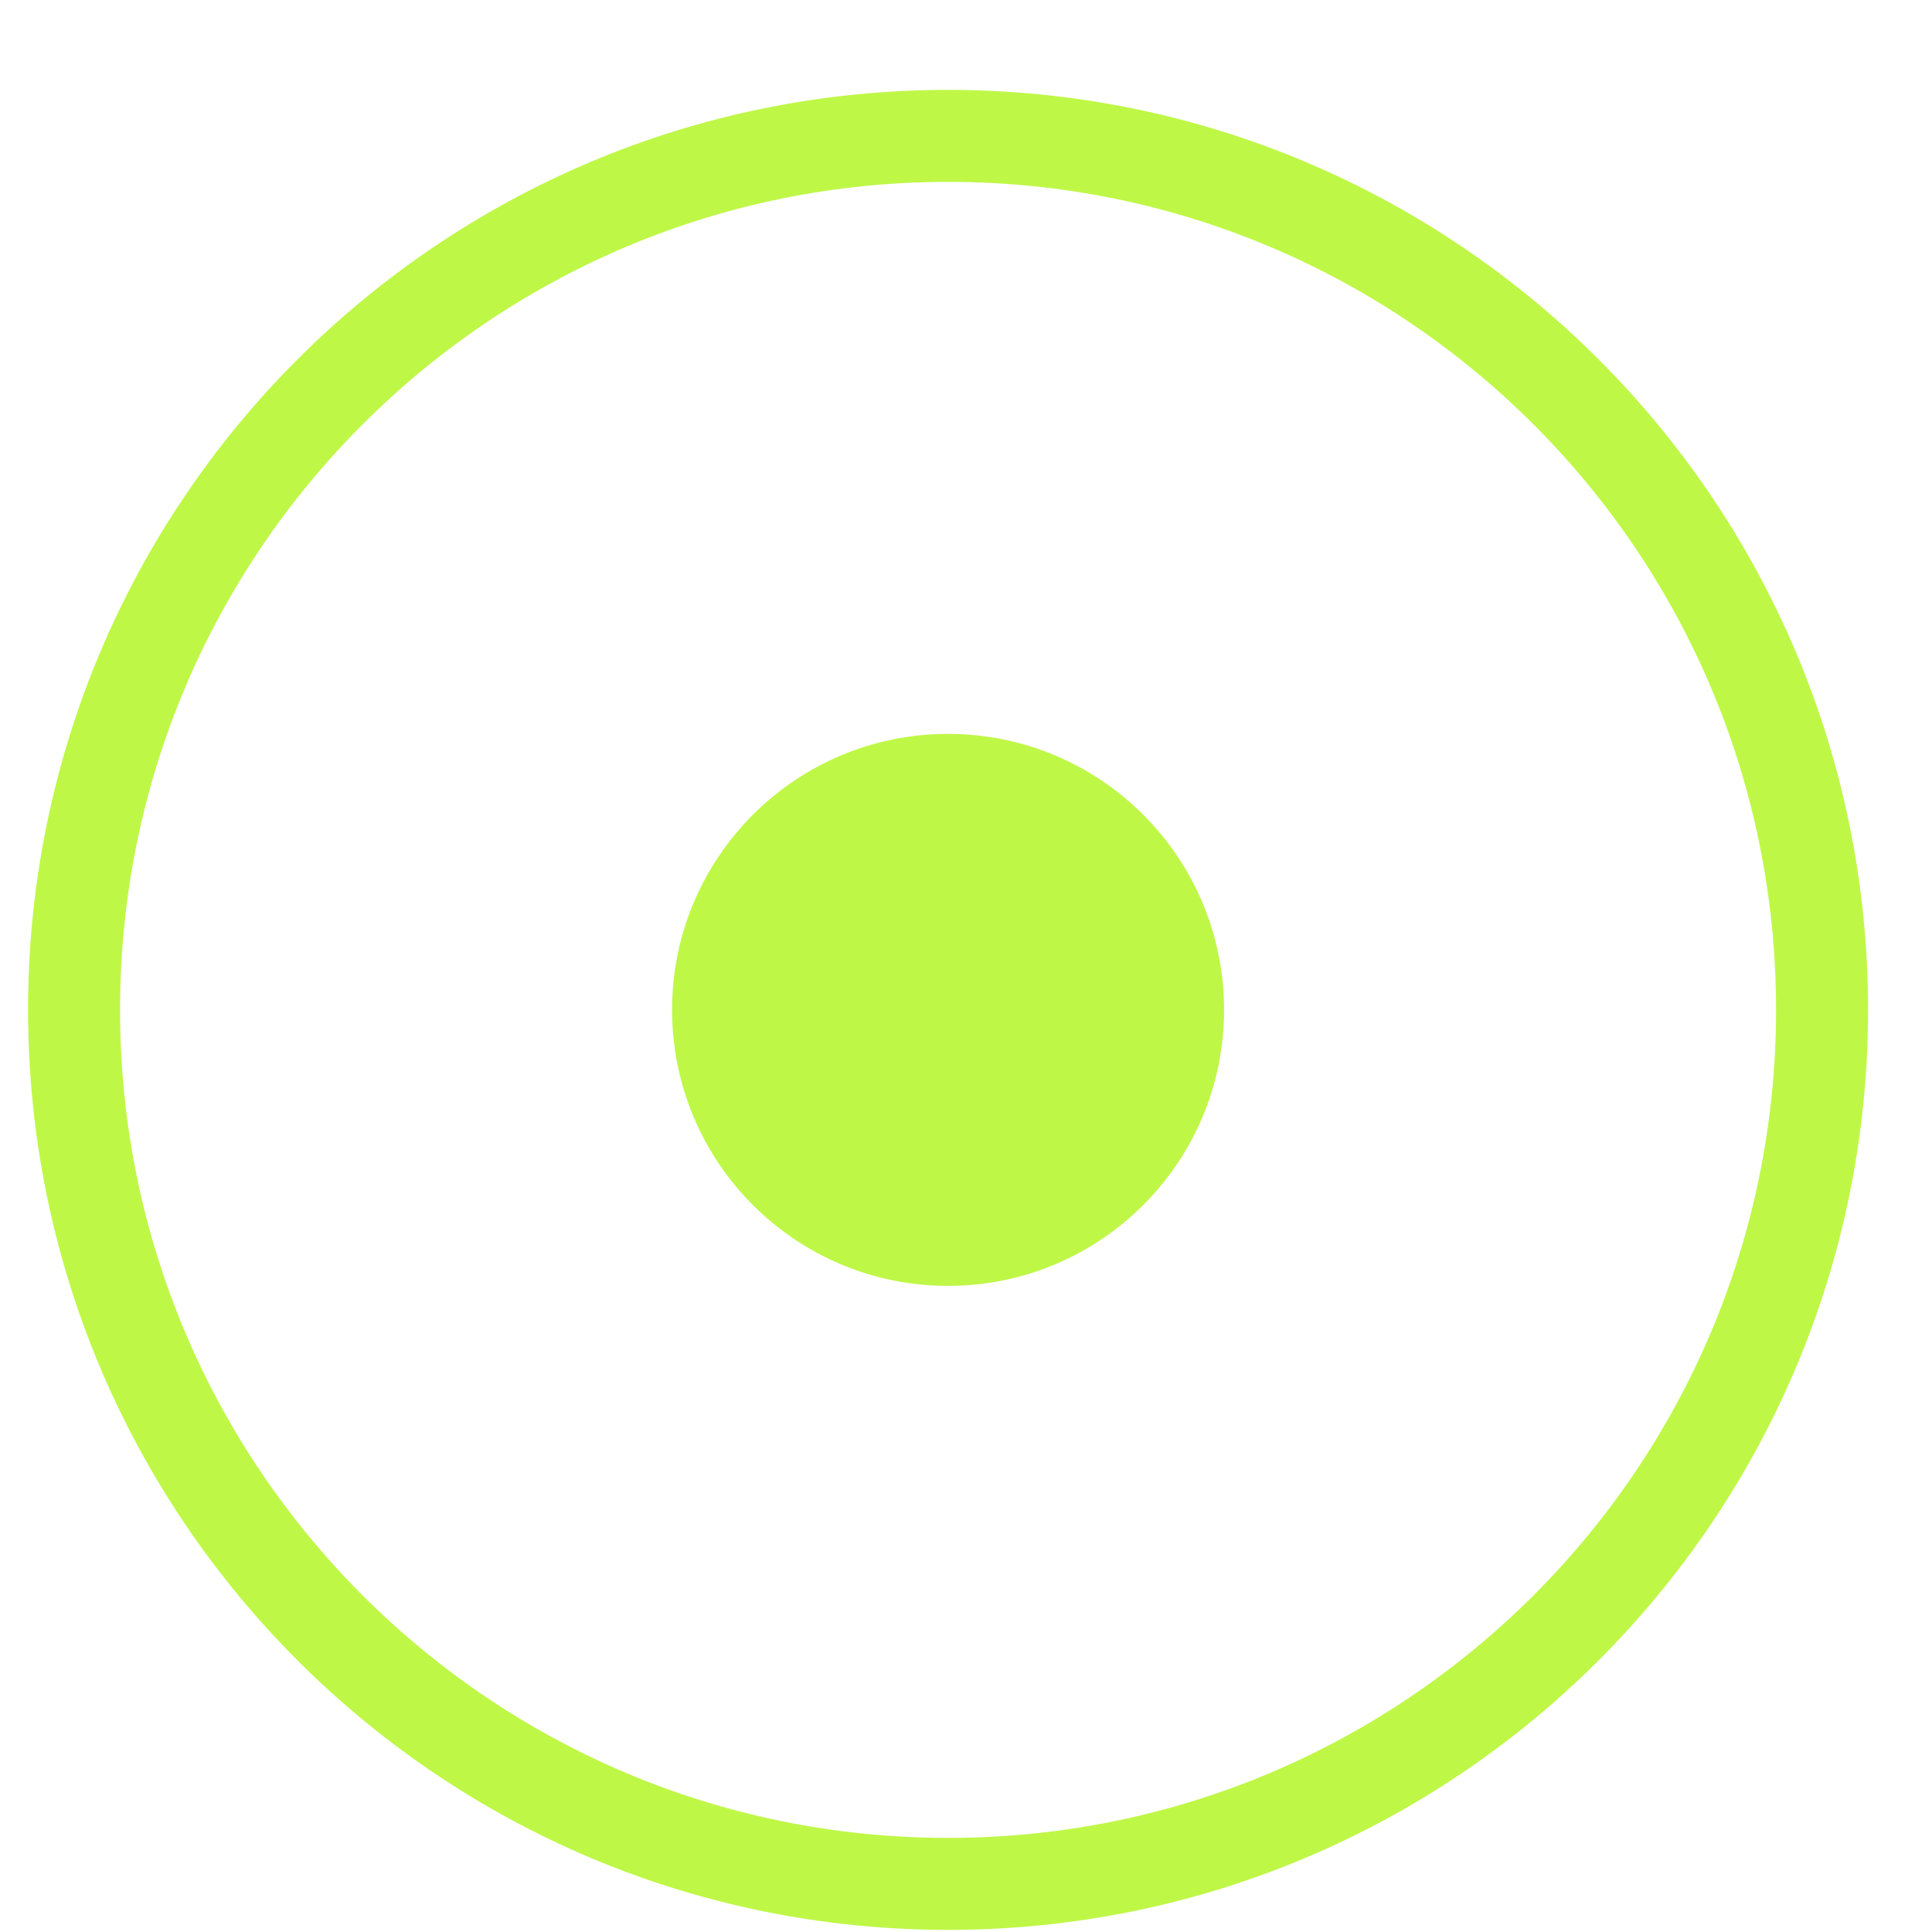
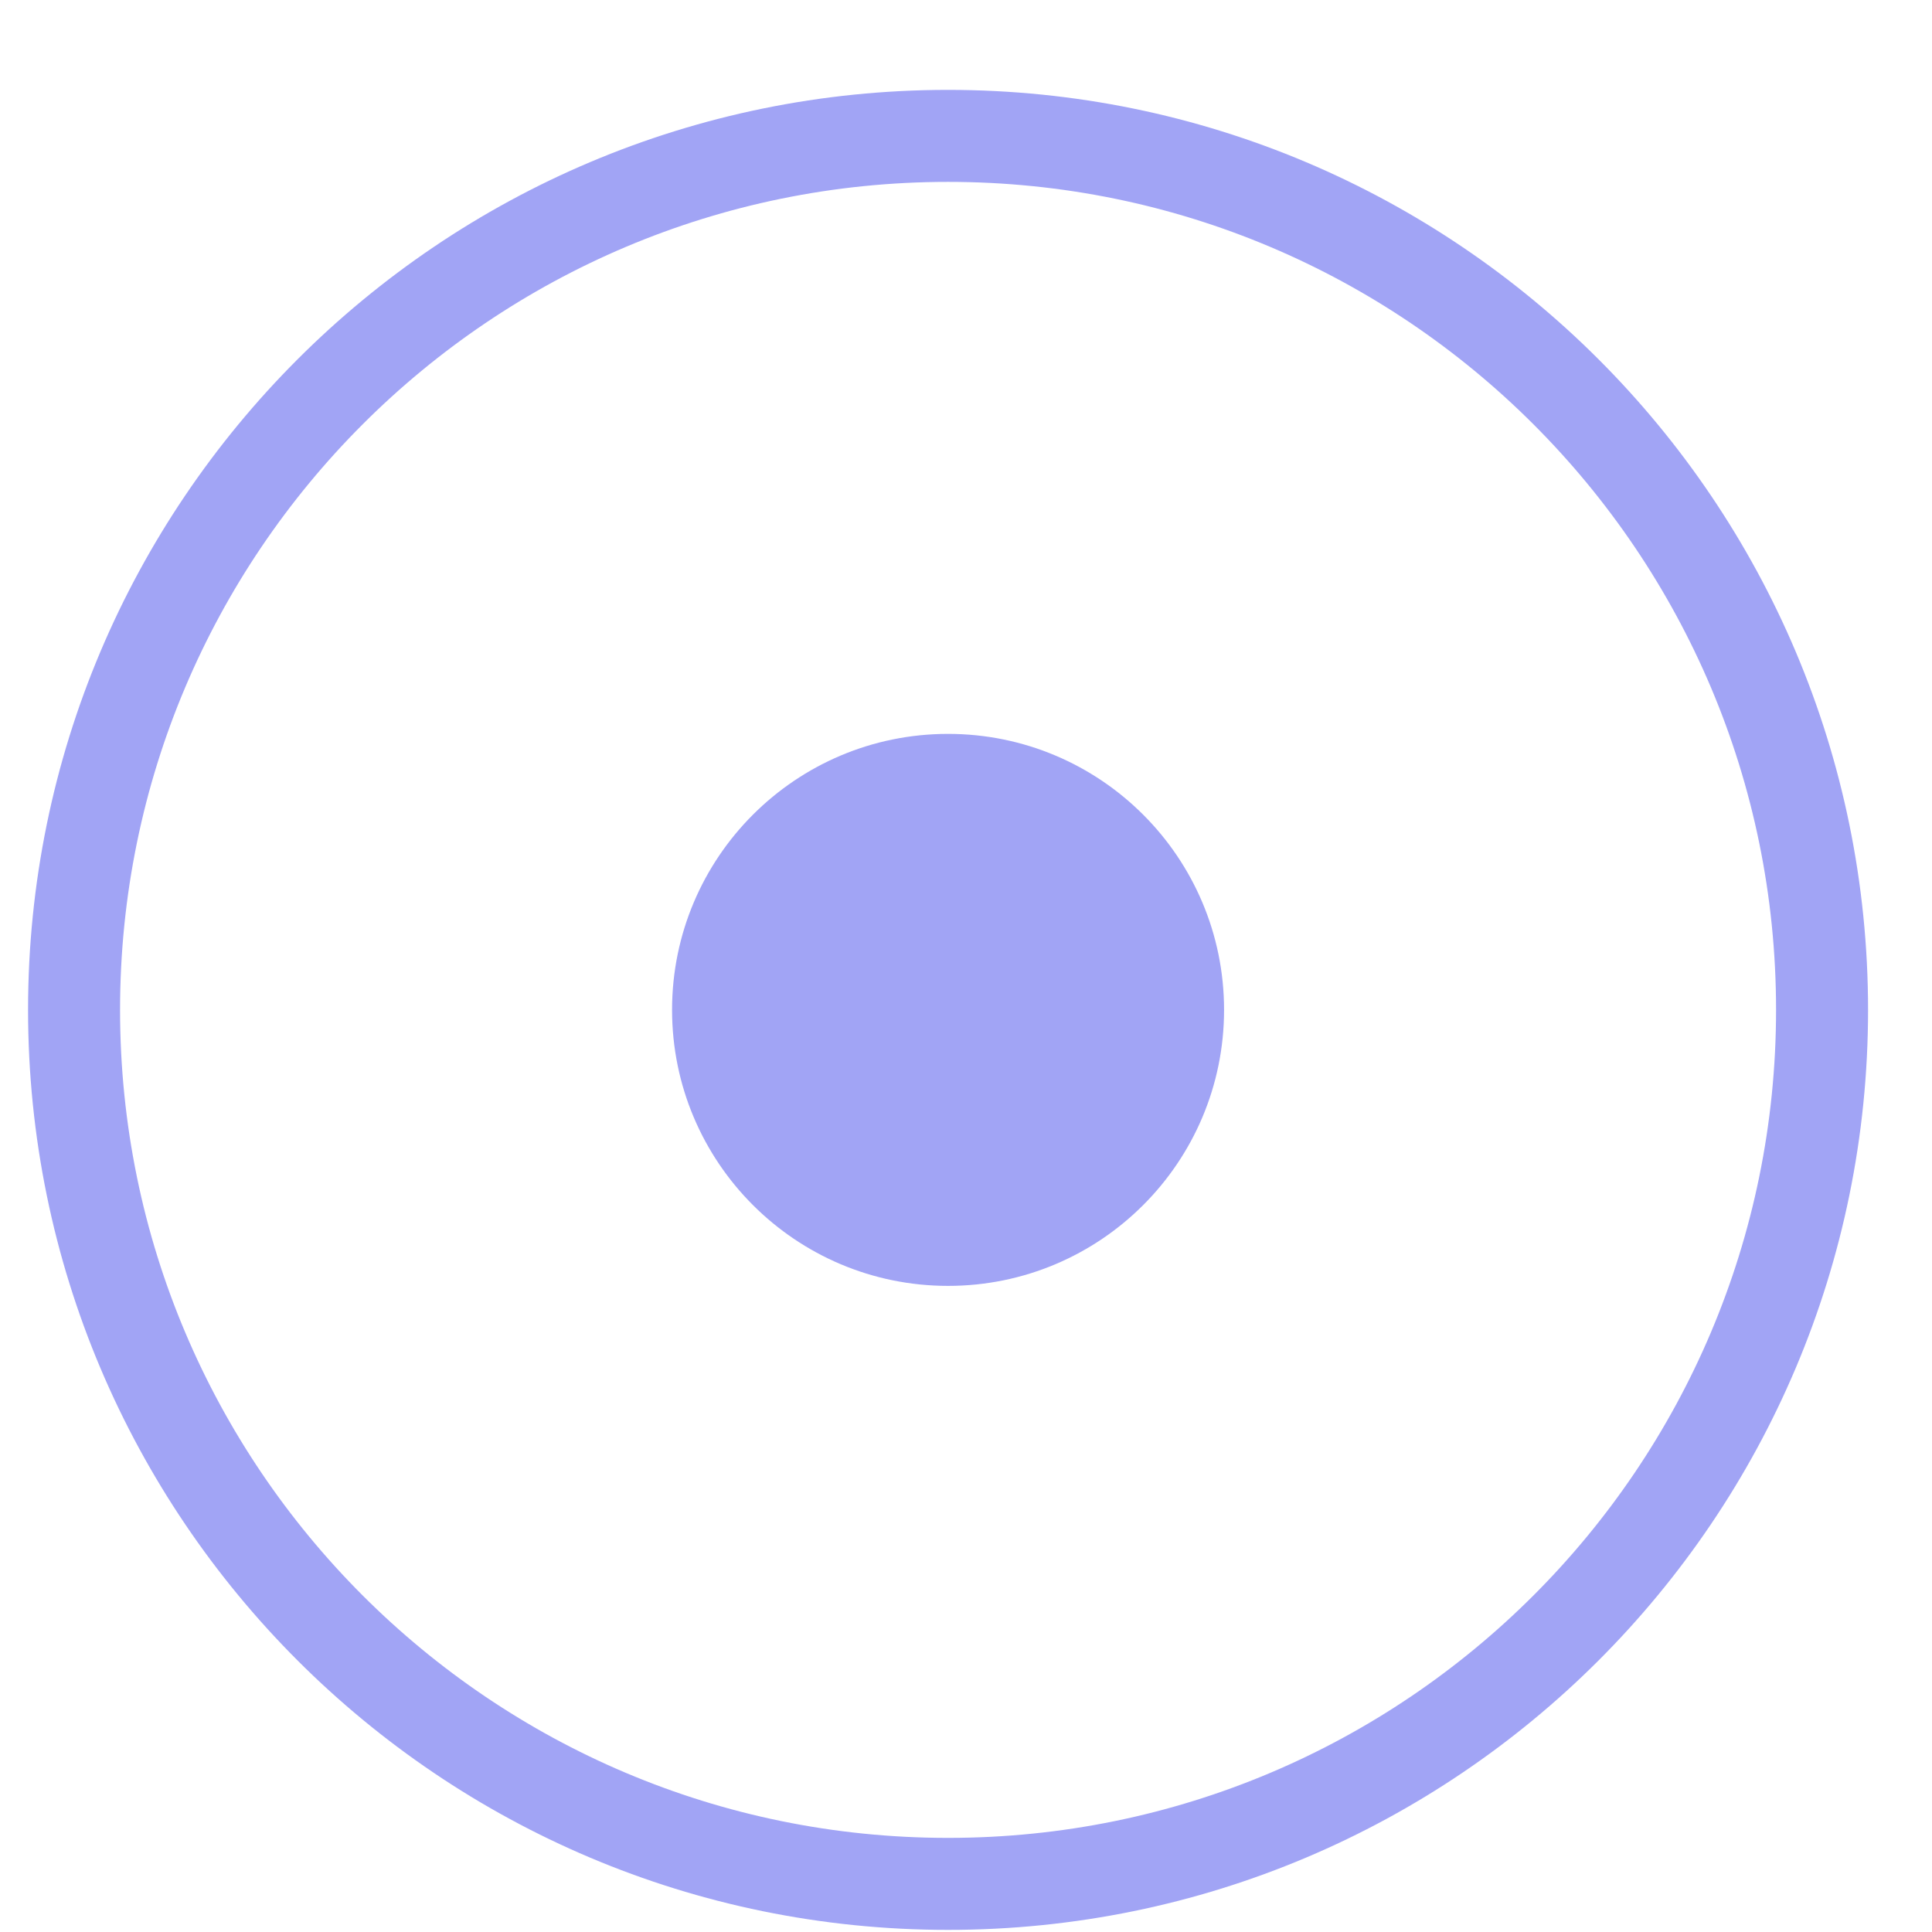
<svg xmlns="http://www.w3.org/2000/svg" width="21" height="21" viewBox="0 0 21 21" fill="none">
-   <circle cx="10.305" cy="10.977" r="3" fill="#BFF747" />
-   <circle cx="10.305" cy="10.977" r="9.5" stroke="#BFF747" />
+   <circle cx="10.305" cy="10.977" r="3" fill="#a1a4f5" />
+   <circle cx="10.305" cy="10.977" r="9.5" stroke="#a1a4f5" />
</svg>
